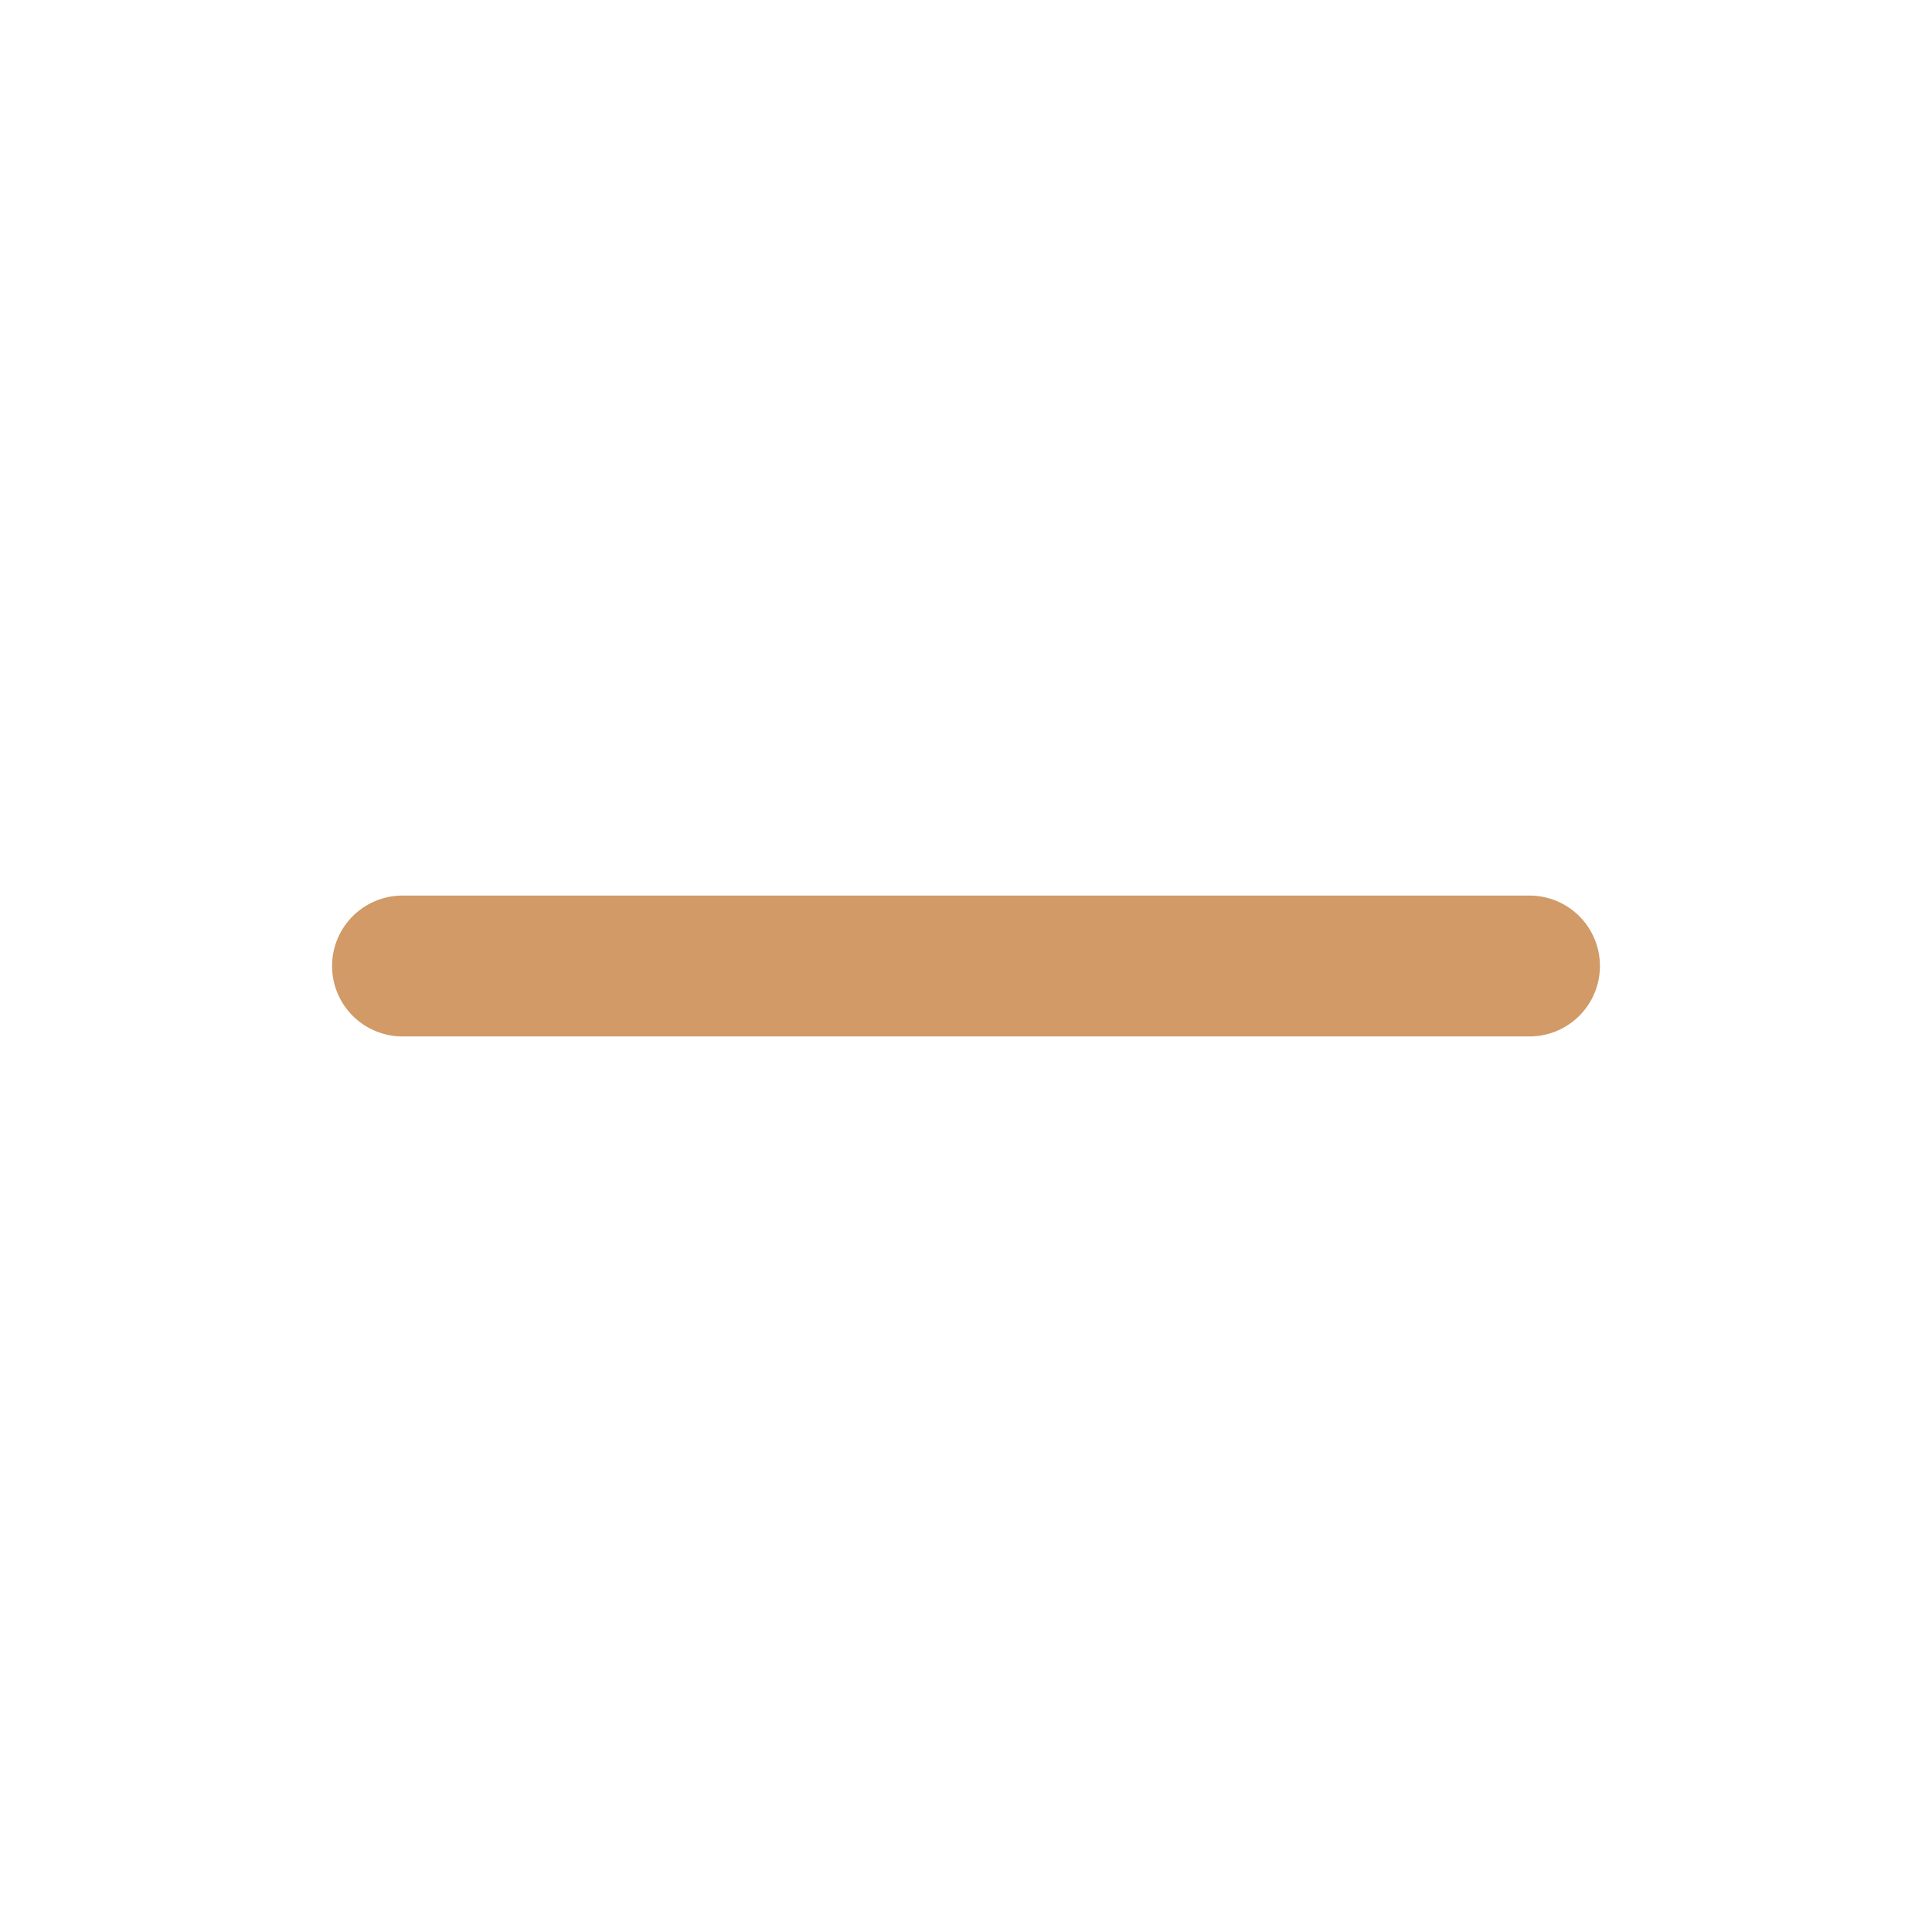
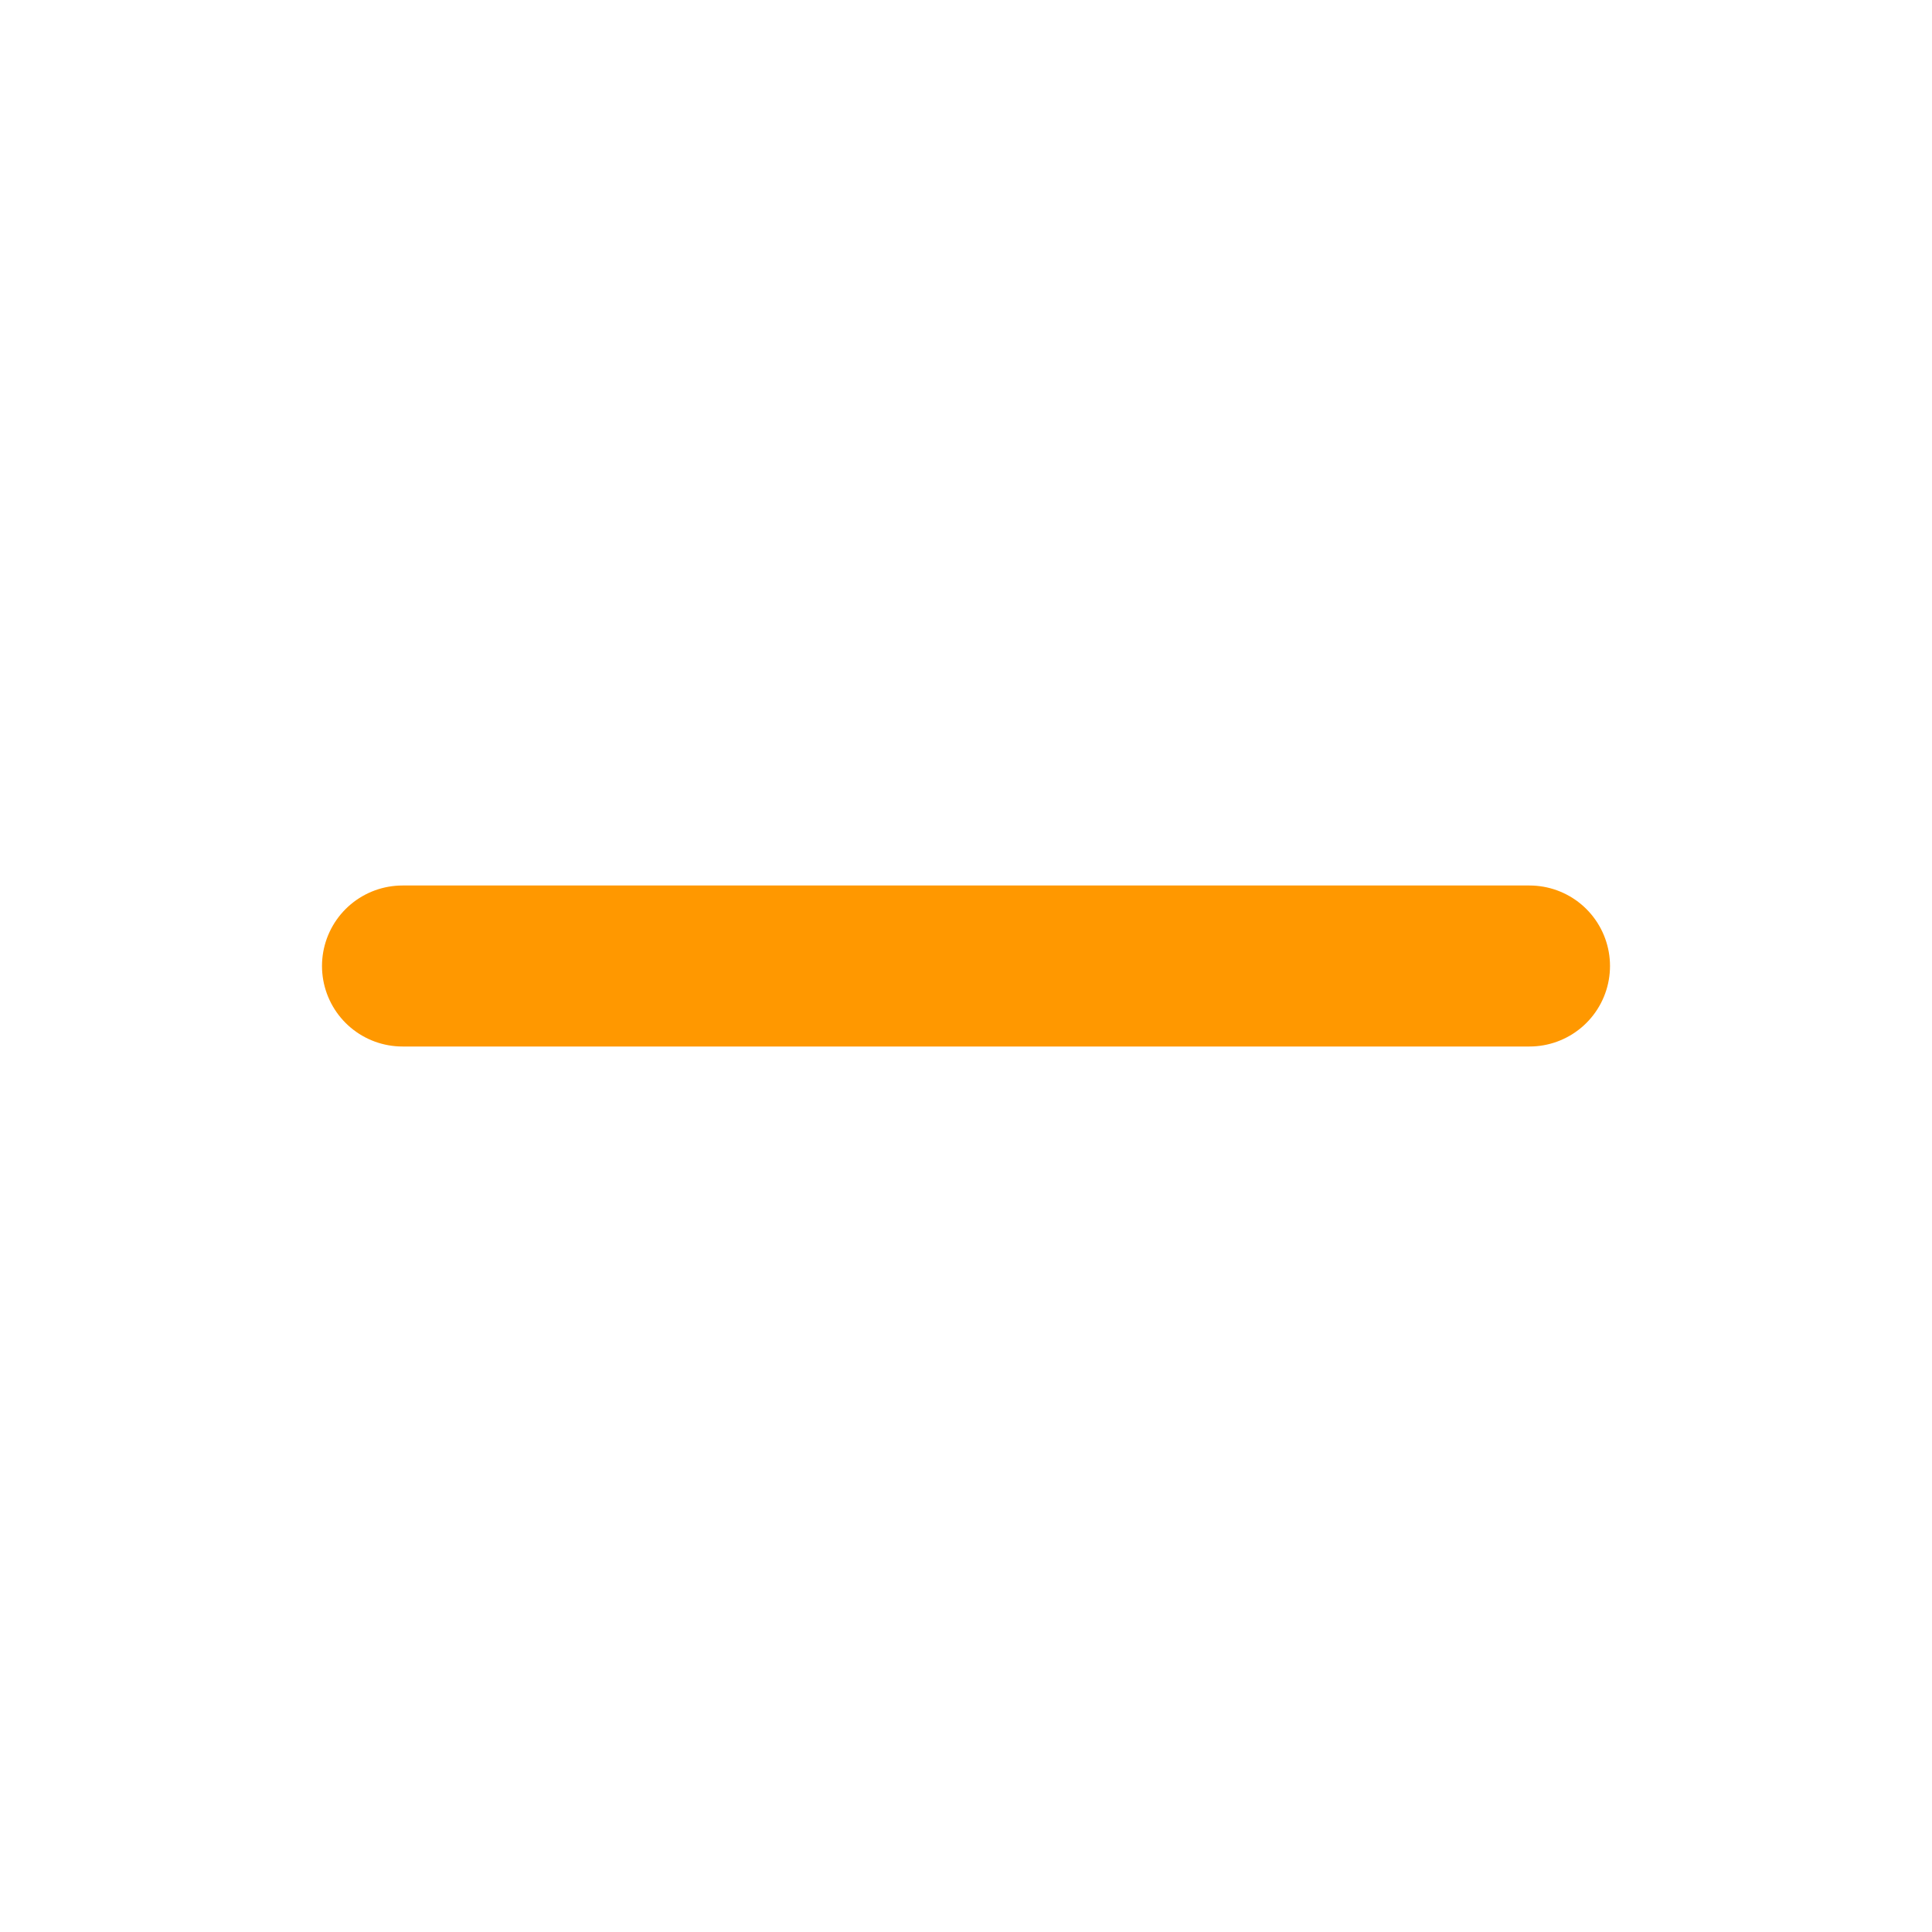
- <svg xmlns="http://www.w3.org/2000/svg" width="24" height="24" viewBox="0 0 24 24" fill="none" stroke="#d19a66" stroke-width="1.75" stroke-linecap="round" stroke-linejoin="round" class="icon icon-tabler icons-tabler-outline icon-tabler-minus">
+ <svg xmlns="http://www.w3.org/2000/svg" width="24" height="24" viewBox="0 0 24 24" fill="none" stroke="#ff9800" stroke-width="2" stroke-linecap="round" stroke-linejoin="round" class="icon icon-tabler icons-tabler-outline icon-tabler-minus">
  <path stroke="none" d="M0 0h24v24H0z" fill="none" />
  <path d="M5 12l14 0" />
</svg>
